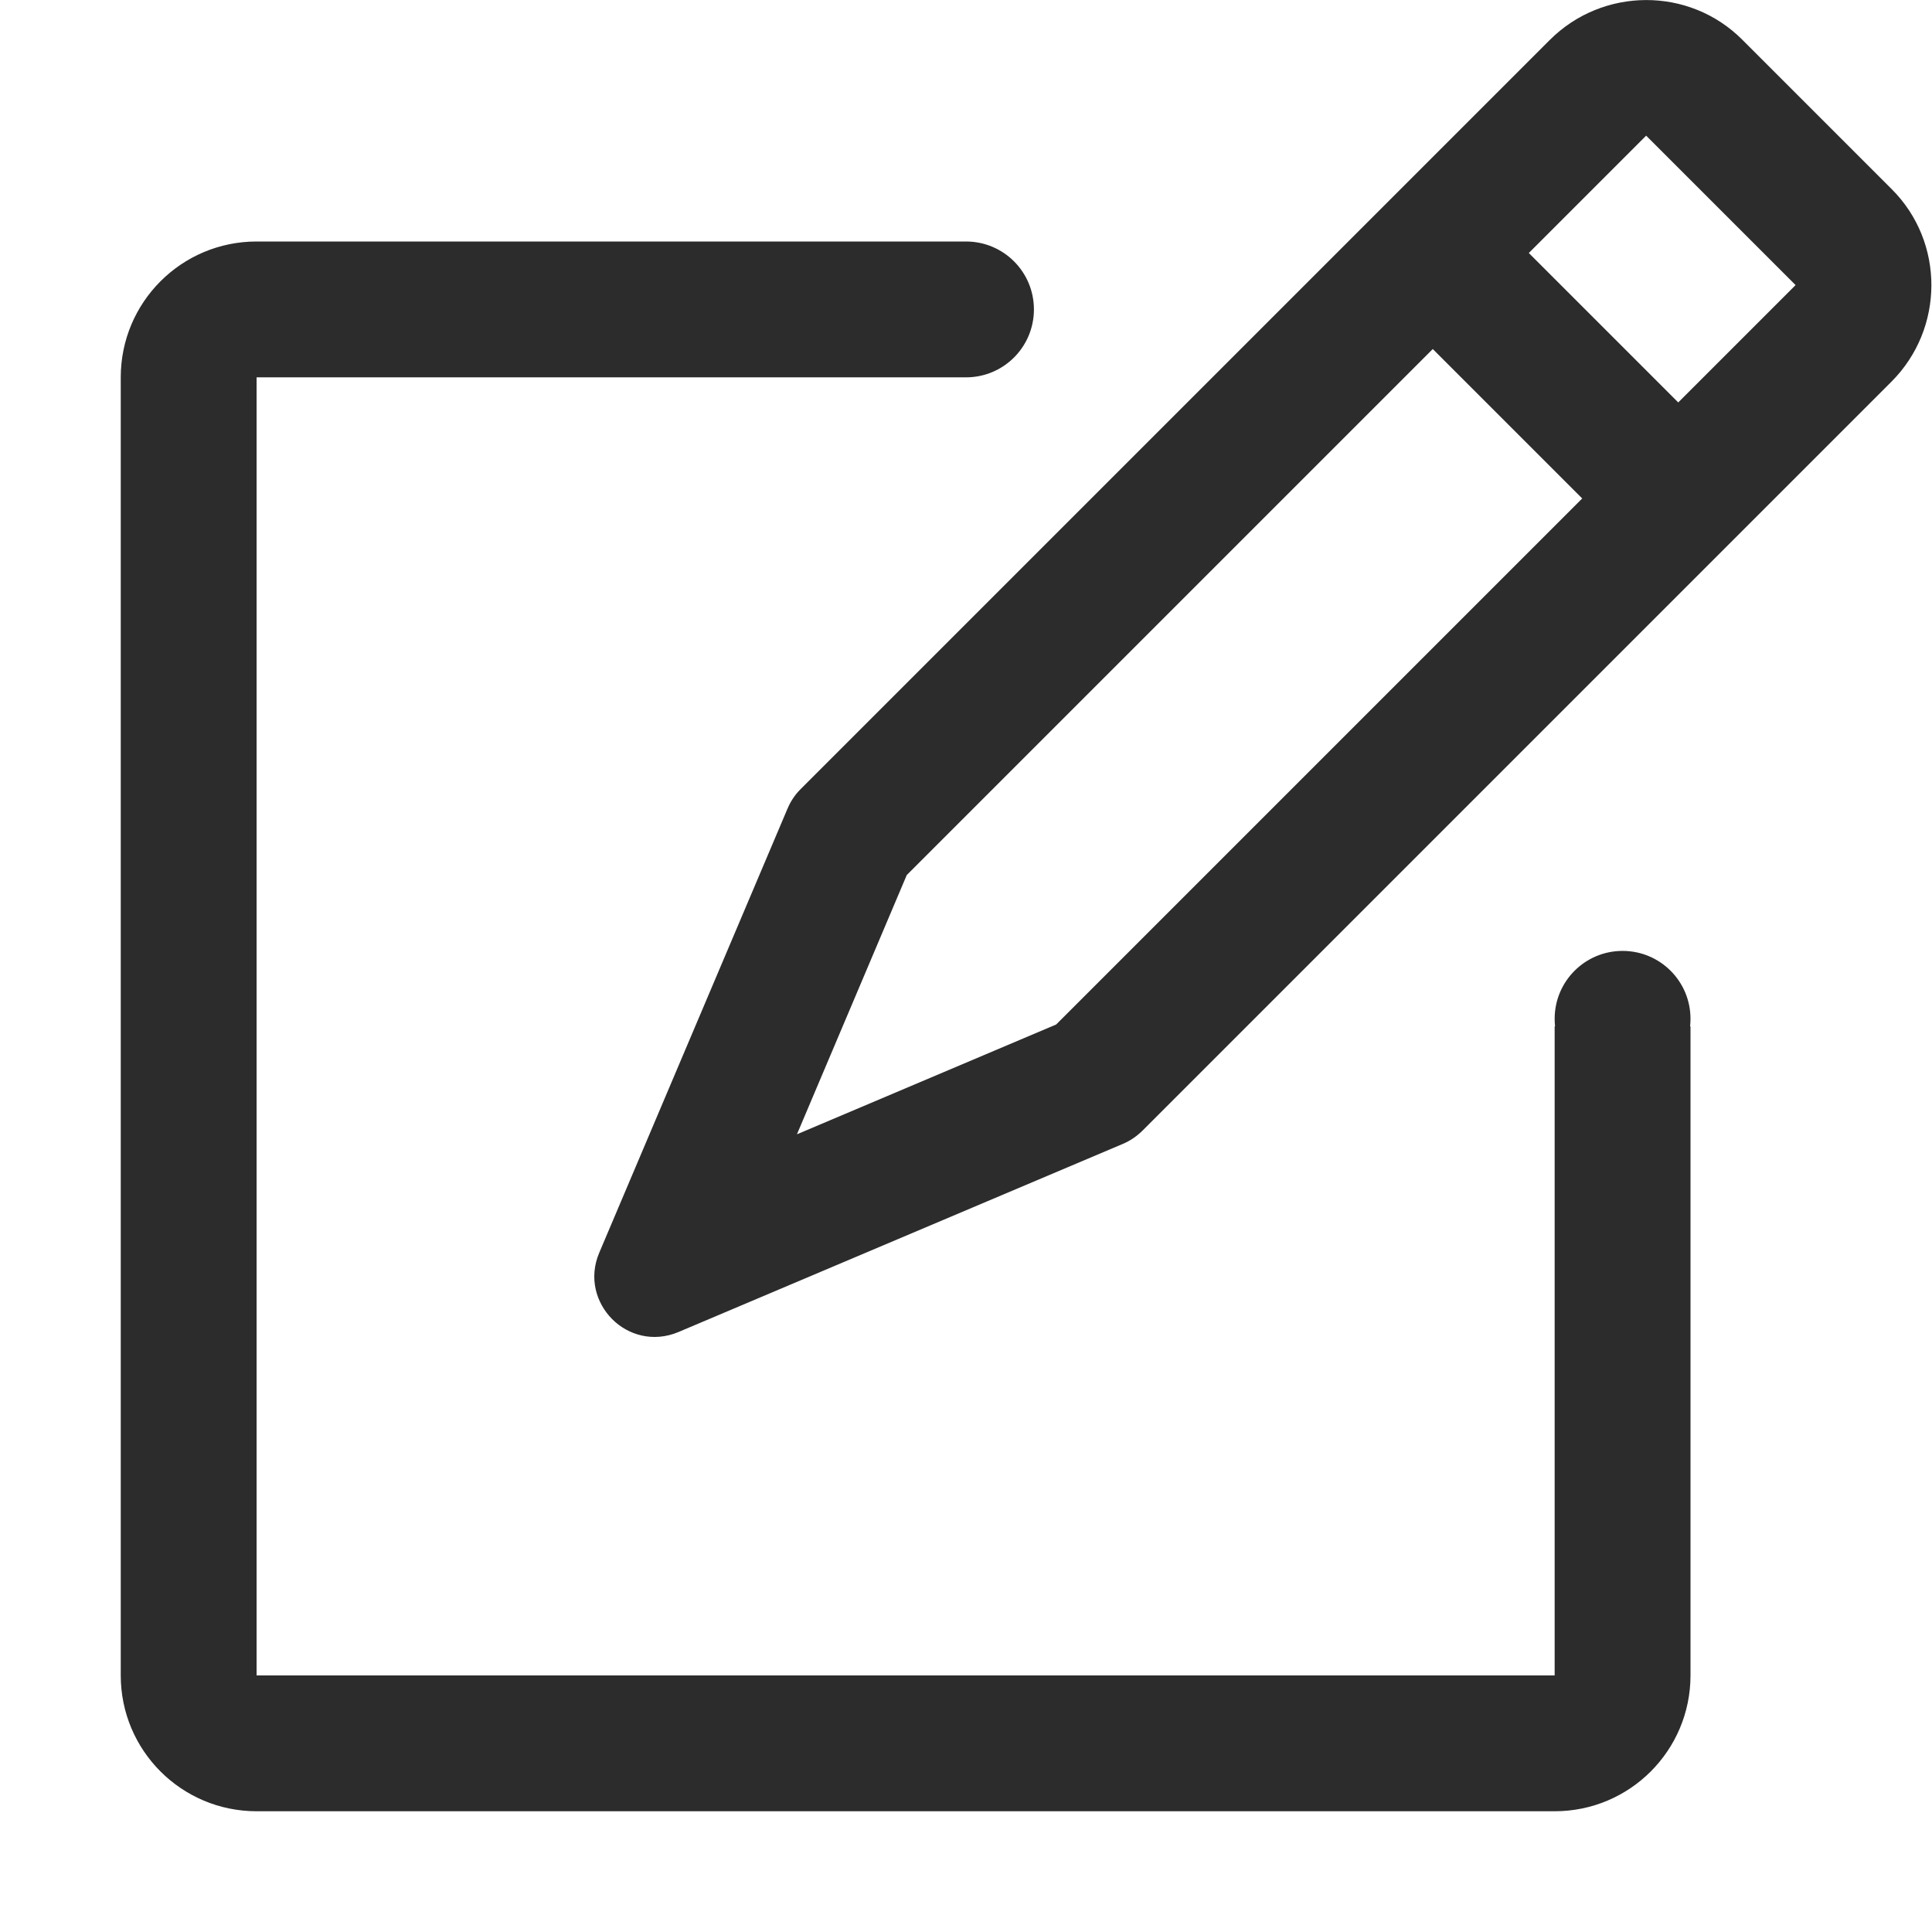
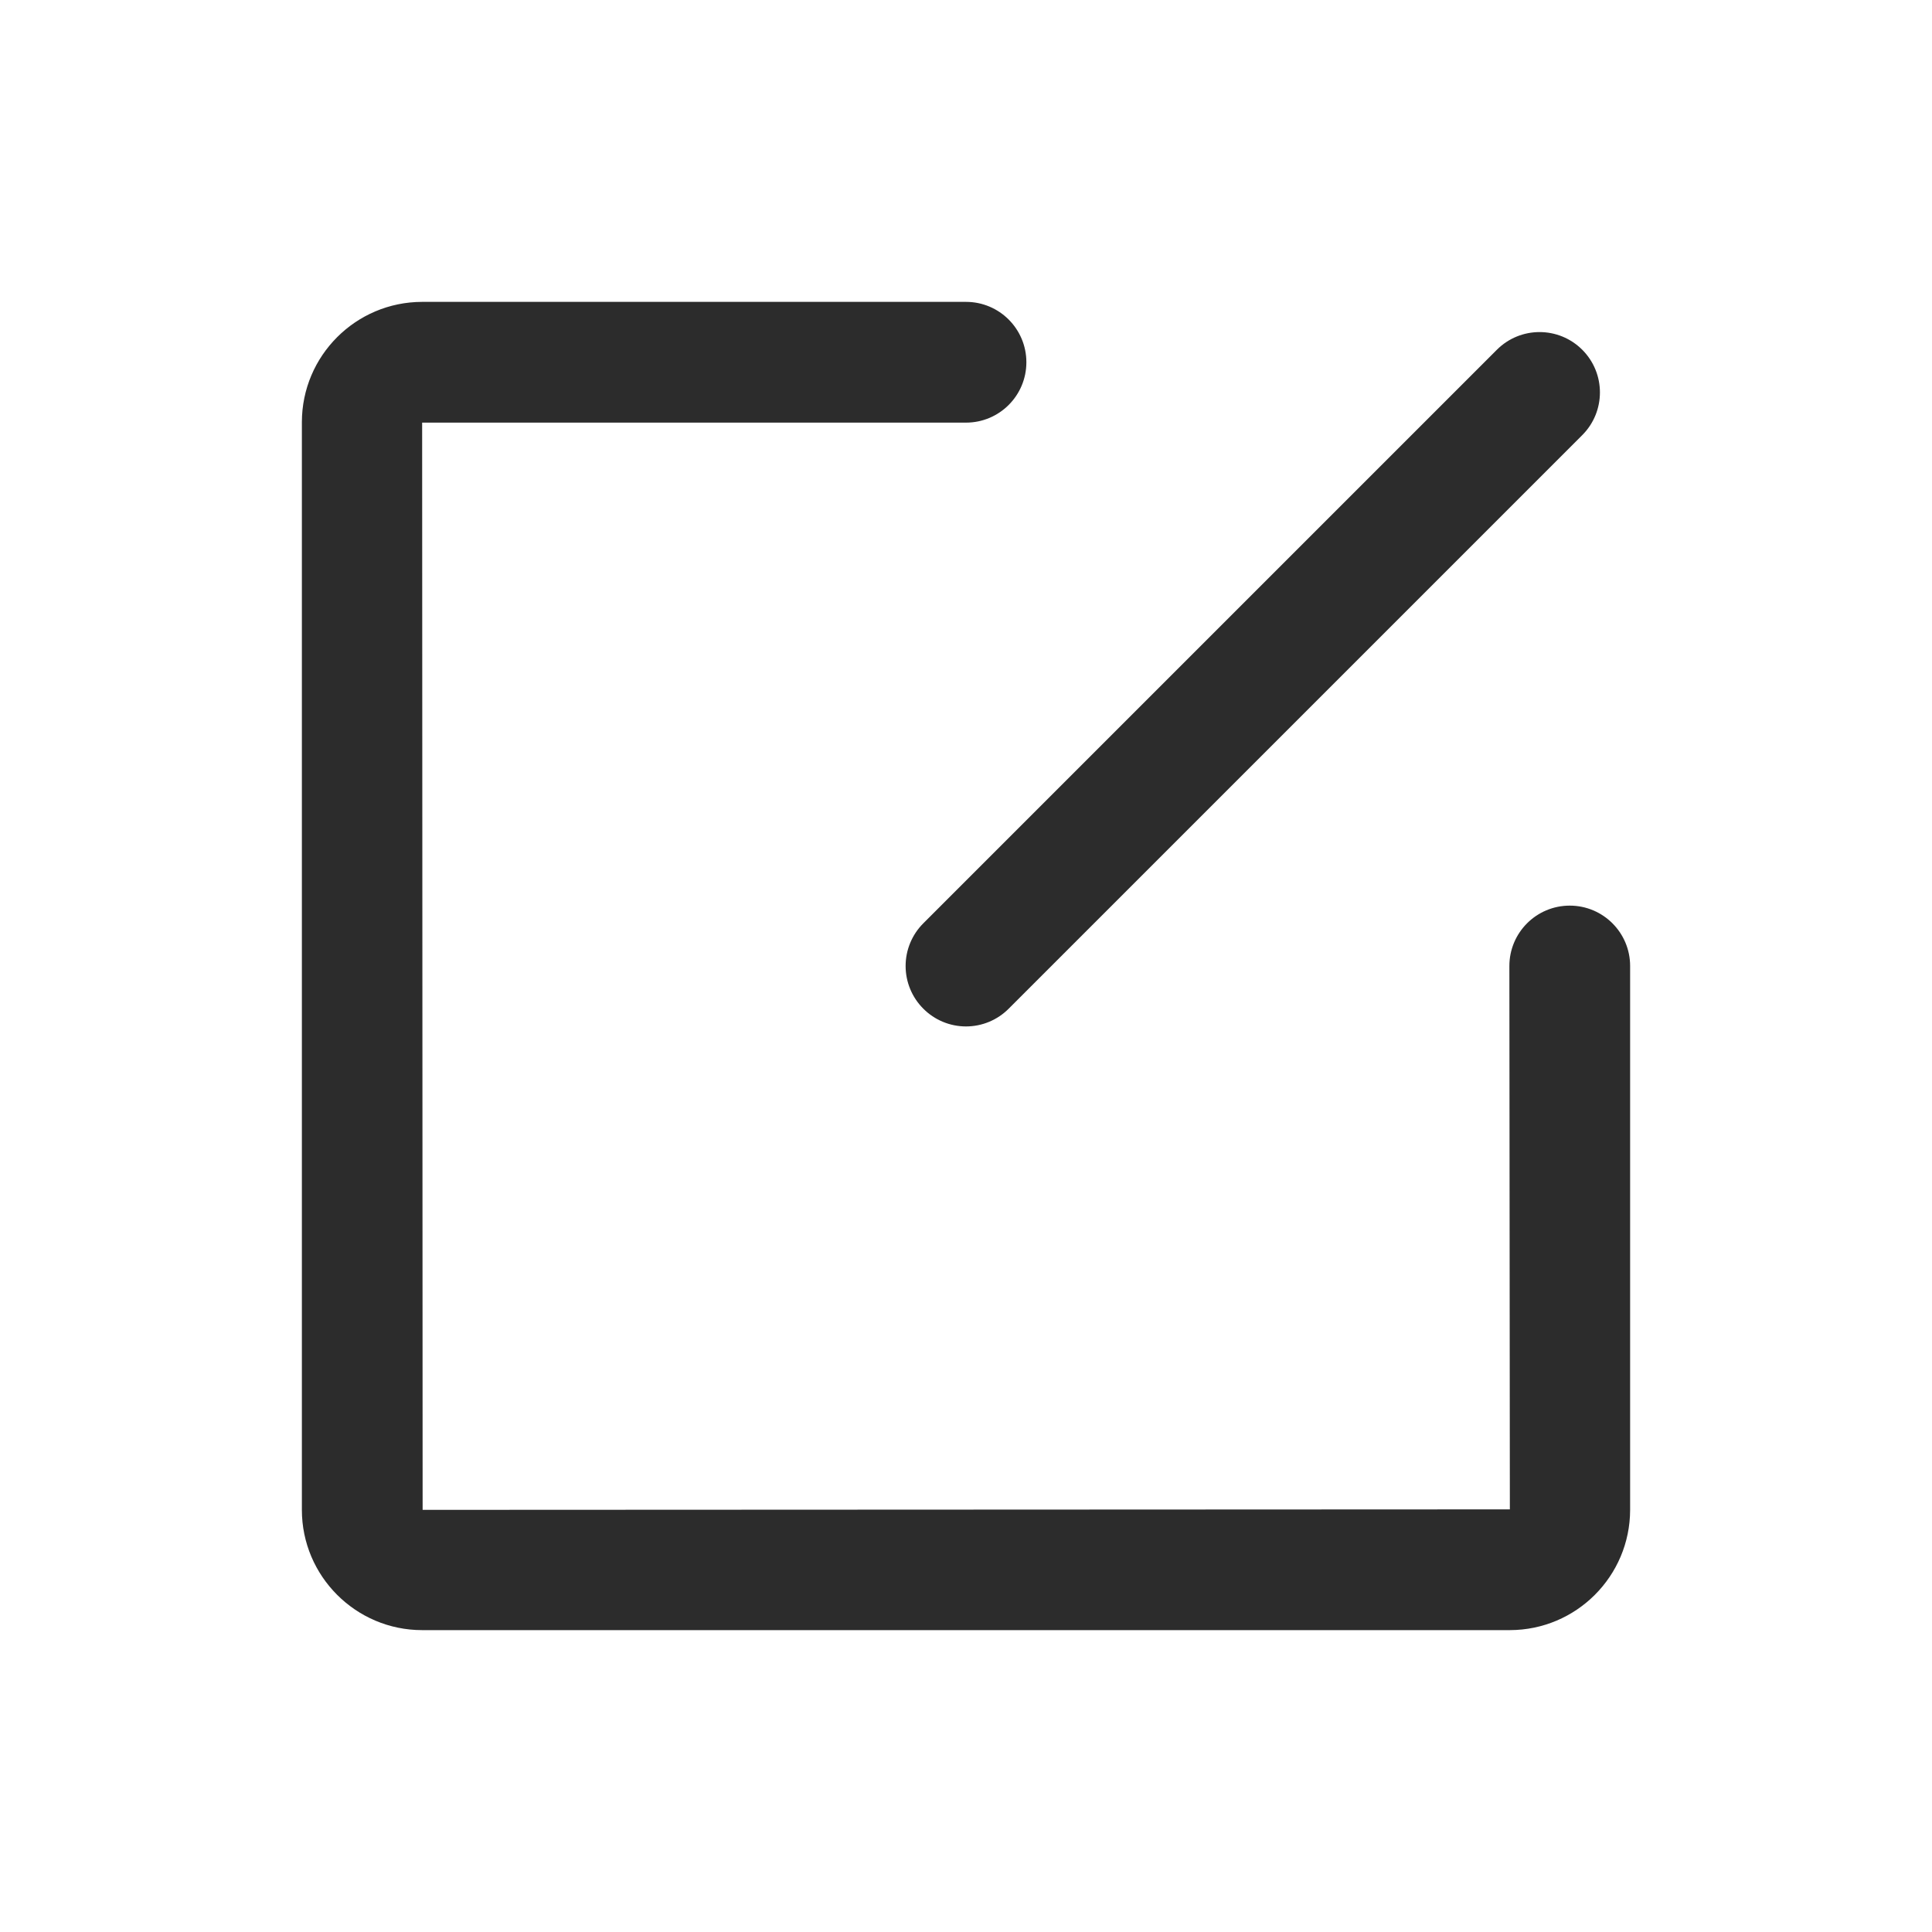
- <svg xmlns="http://www.w3.org/2000/svg" t="1713656946987" class="icon" viewBox="0 0 1024 1024" version="1.1" p-id="2540" width="128" height="128">
-   <path d="M860 504c-19.9 0-36 16.1-36 36 0 1.4 0.1 2.7 0.2 4h-0.2v344H136V200h376c19.9 0 36-16.1 36-36s-16.1-36-36-36H136c-39.8 0-72 32.2-72 72v688c0 39.8 32.2 72 72 72h688c39.8 0 72-32.2 72-72V544h-0.2c0.1-1.3 0.2-2.6 0.2-4 0-19.9-16.1-36-36-36z" p-id="2541" fill="#2c2c2c" />
-   <path d="M1002.7 100.3L923.4 21c-28.1-28.1-73.9-27.9-102 0.2L424.2 418.4c-2.9 2.9-5.2 6.4-6.8 10.2L317.6 664c-5.6 13.2-1.7 26.5 6.8 35.1 8.5 8.6 21.9 12.5 35.2 6.9l235.5-99.7c3.8-1.6 7.2-3.9 10.2-6.8l397.2-397.2c28.1-28.1 28.3-73.9 0.2-102zM559.8 543l-137.4 58.2 58.2-137.4L759.4 185l79.2 79.2L559.8 543z m391.7-391.7l-62 62-79.2-79.2 62-62 0.2-0.2 79.2 79.2-0.2 0.2z" p-id="2542" fill="#2c2c2c" />
+ <svg xmlns="http://www.w3.org/2000/svg" t="1713663485769" class="icon" viewBox="0 0 1024 1024" version="1.1" p-id="14850" width="128" height="128">
+   <path d="M489.376 534.624a31.904 31.904 0 0 0 45.248 0l304-304a31.968 31.968 0 1 0-45.248-45.248l-304 304a31.968 31.968 0 0 0 0 45.248" fill="#2c2c2c" p-id="14851" />
+   <path d="M832 480a32 32 0 0 0-32 32l0.256 288L224 800.256 223.744 224H512a32 32 0 0 0 0-64H223.744A63.84 63.84 0 0 0 160 223.744v576.512C160 835.392 188.608 864 223.744 864h576.512A63.84 63.84 0 0 0 864 800.256V512a32 32 0 0 0-32-32" fill="#2c2c2c" p-id="14852" />
</svg>
